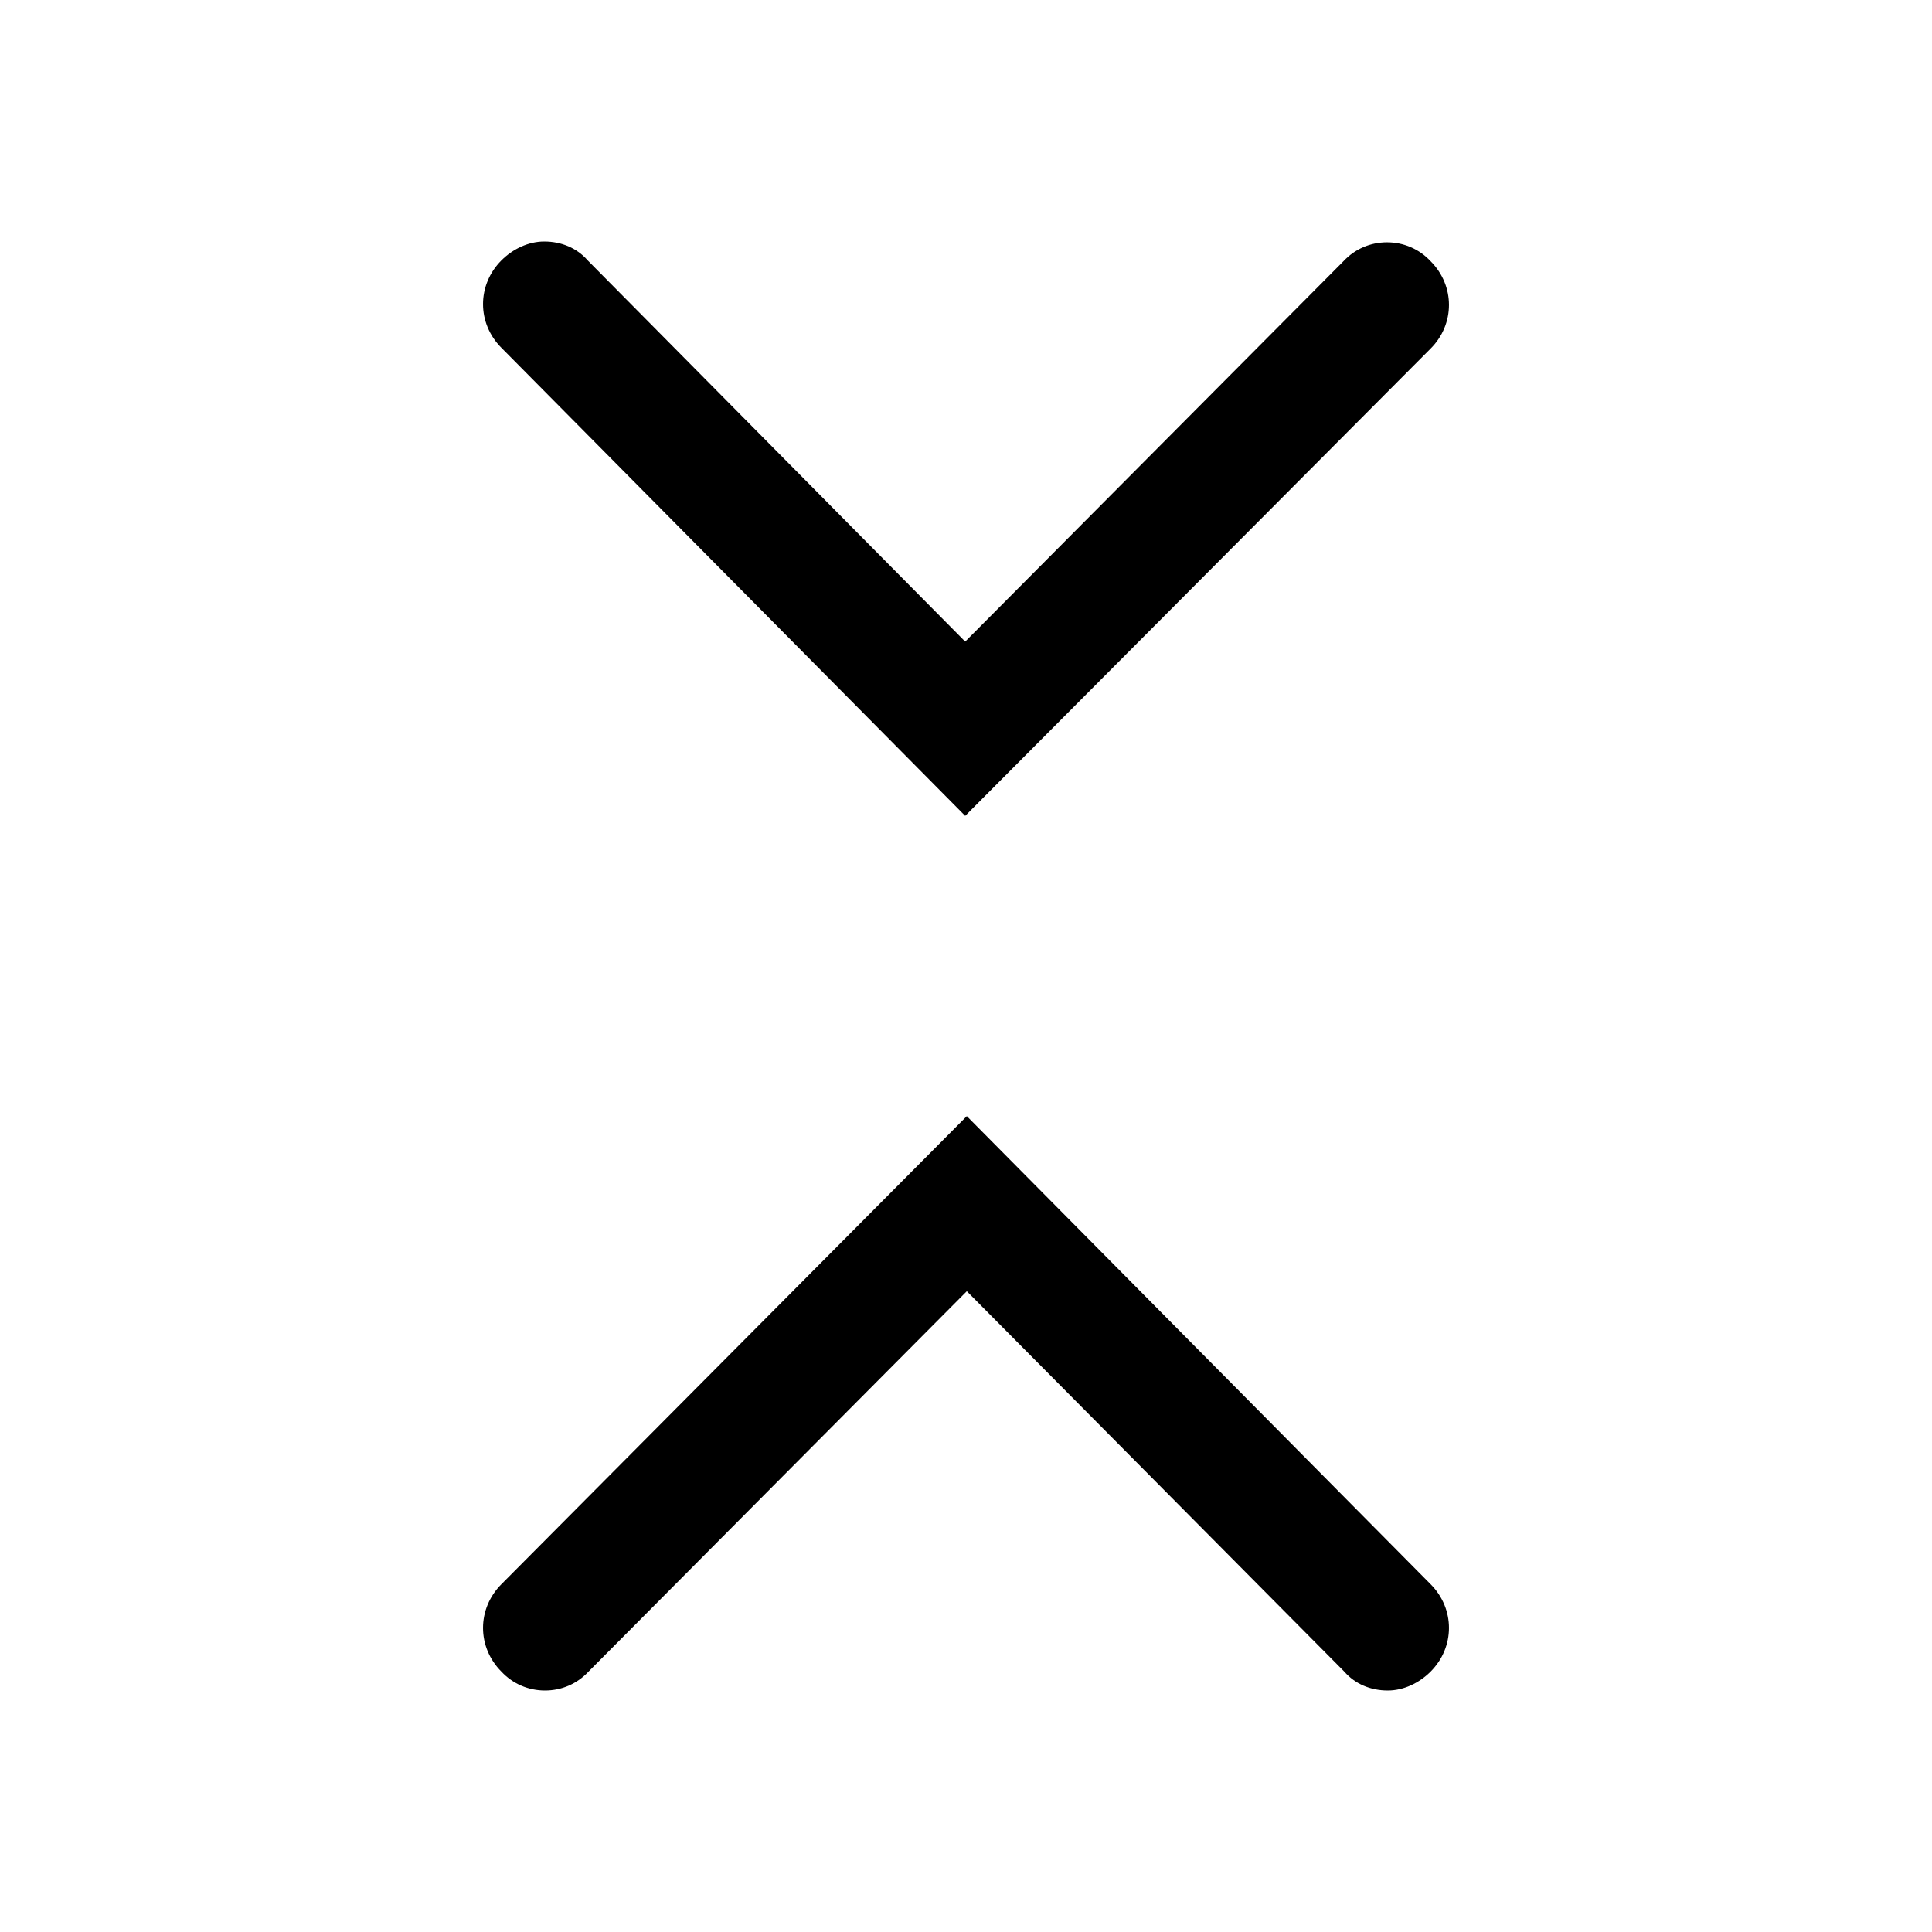
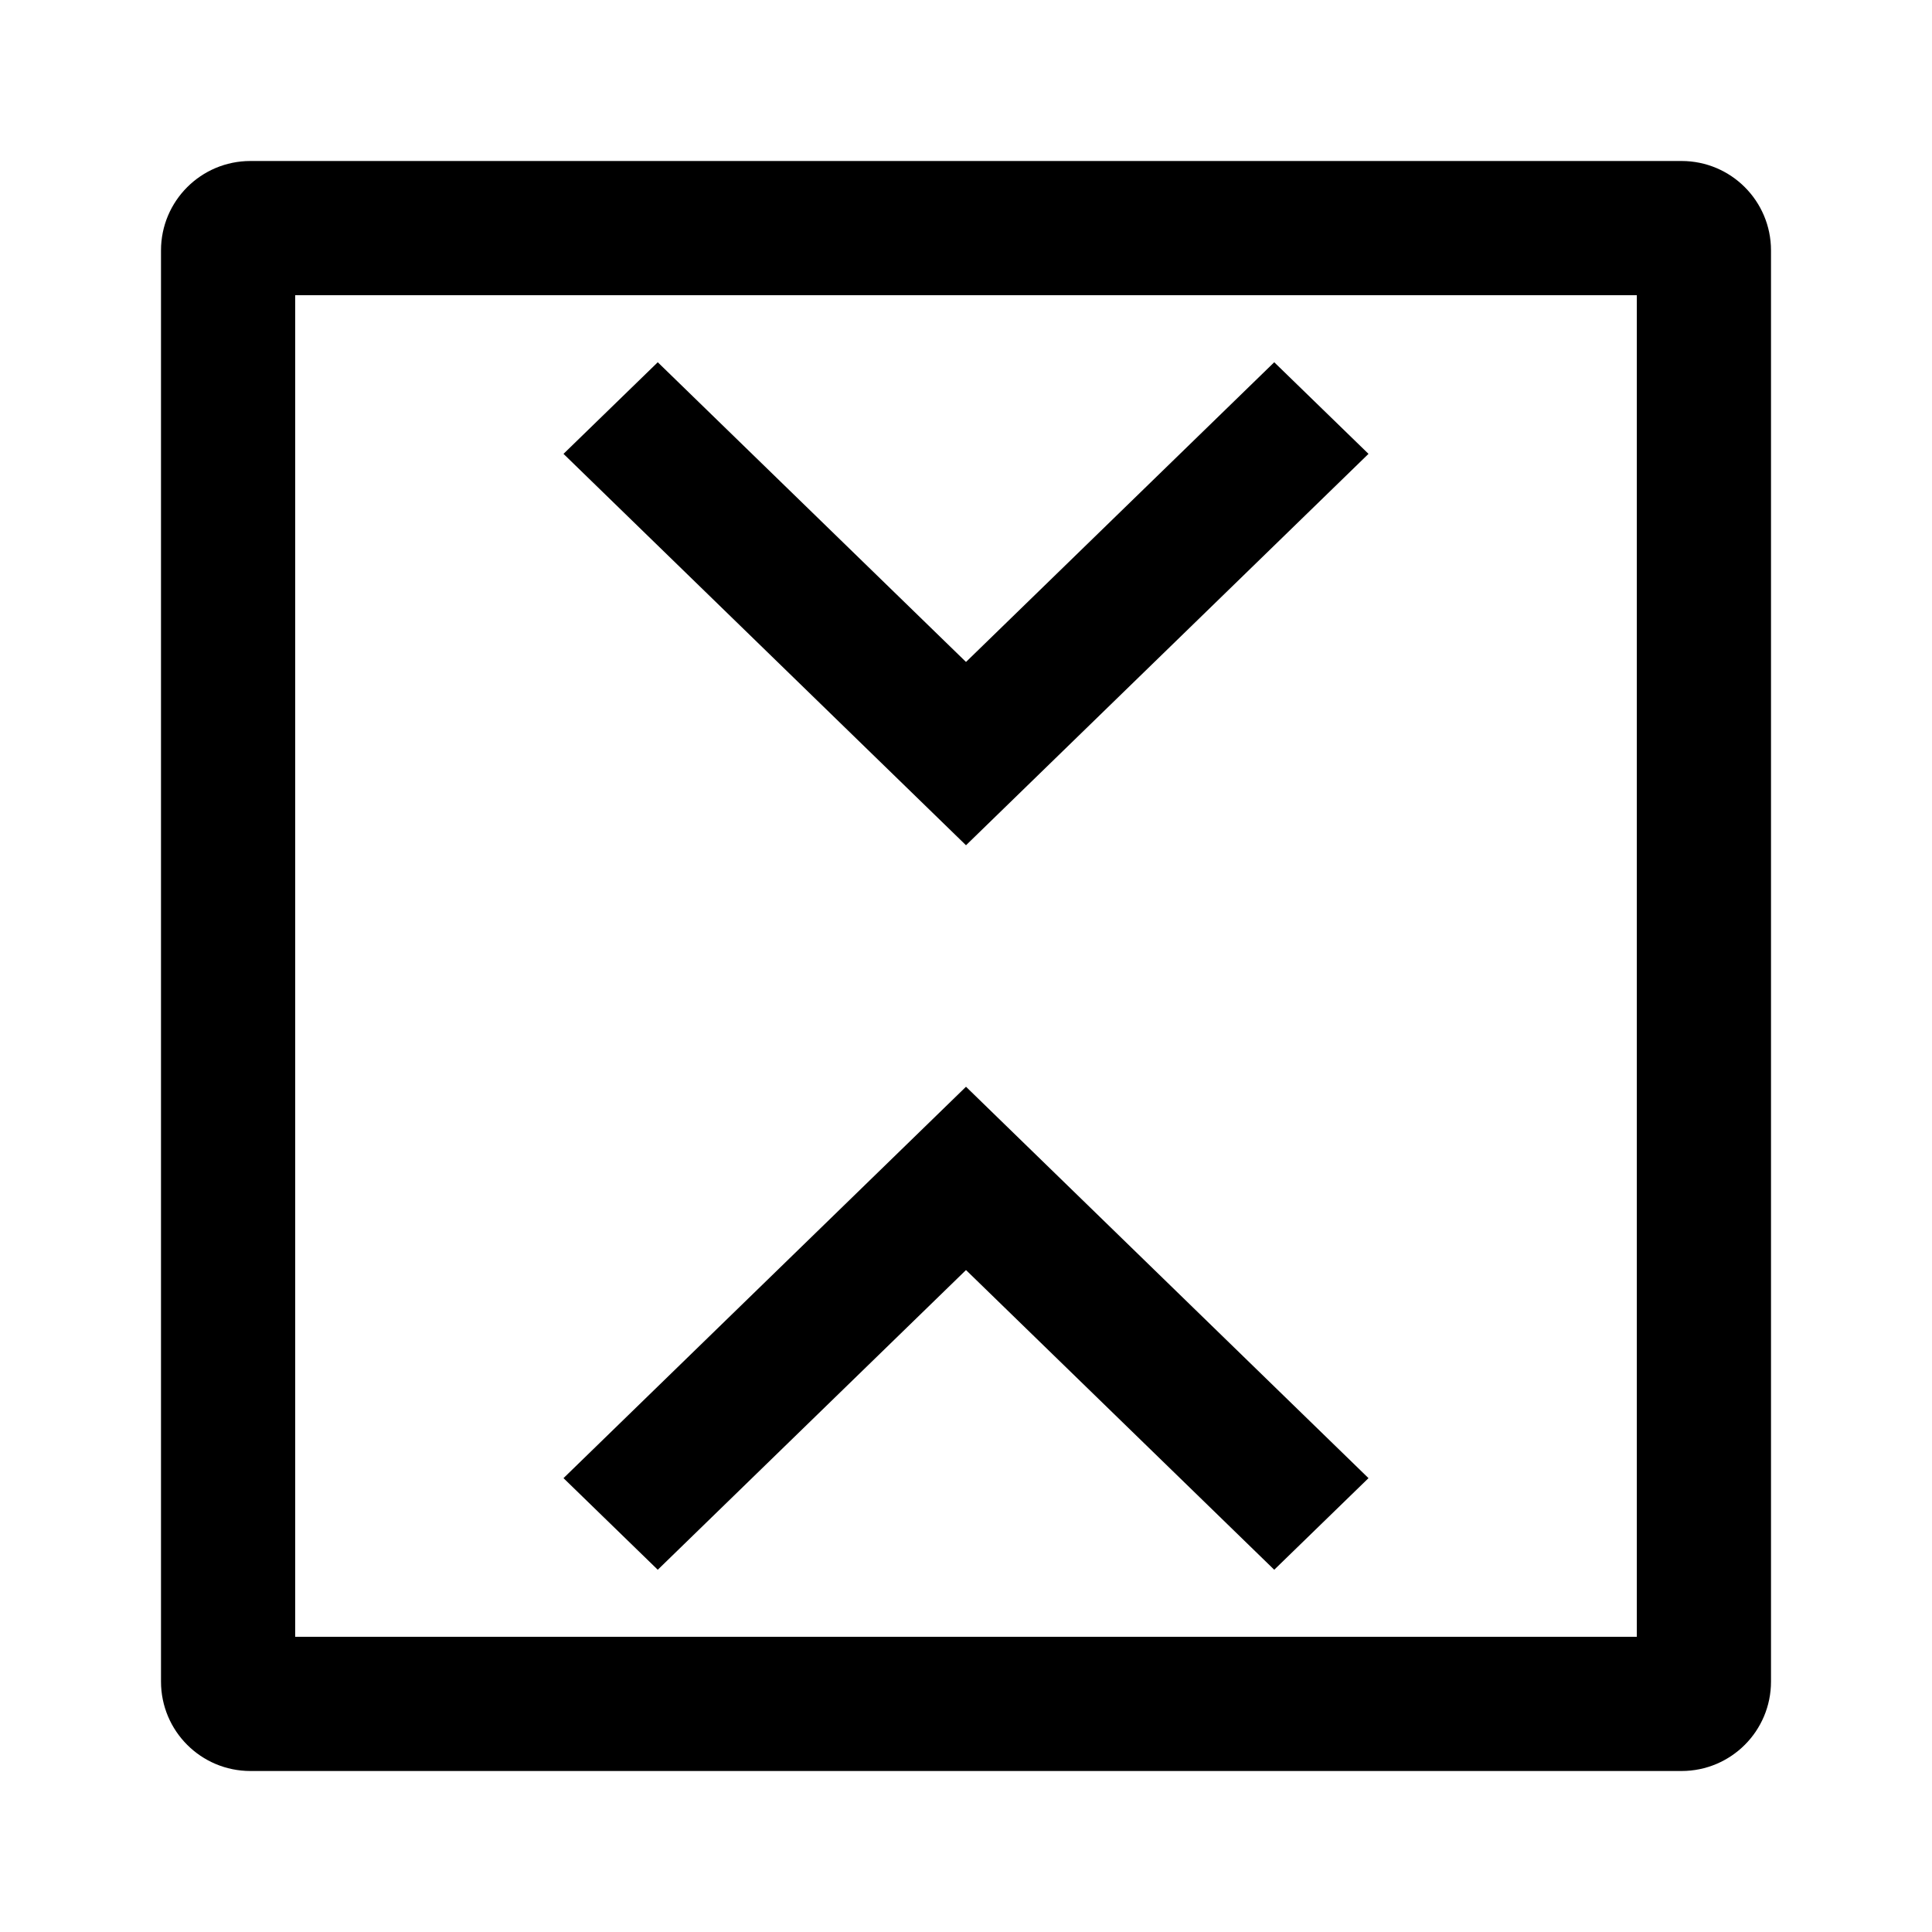
<svg xmlns="http://www.w3.org/2000/svg" width="24" height="24" viewBox="0 0 24 24" fill="none">
-   <path d="M17.23 3.01C17.434 3.01 17.628 3.091 17.771 3.244C18.076 3.549 18.076 4.027 17.771 4.331L11.99 10.135L6.229 4.321C5.924 4.016 5.924 3.539 6.229 3.234C6.372 3.091 6.566 3 6.76 3C6.974 3 7.167 3.081 7.3 3.234L11.99 7.97L16.69 3.244C16.833 3.091 17.026 3.01 17.23 3.01ZM6.77 21C6.566 21 6.372 20.919 6.229 20.766C5.924 20.461 5.924 19.984 6.229 19.679L12.01 13.865L17.771 19.679C18.076 19.984 18.076 20.461 17.771 20.766C17.628 20.909 17.434 21 17.24 21C17.026 21 16.833 20.919 16.7 20.766L12.01 16.04L7.31 20.766C7.167 20.919 6.974 21 6.77 21Z" fill="black" />
+   <path d="M17 5.638L12 10.5L7 5.638L8.171 4.5L12 8.223L15.829 4.5L17 5.638Z" fill="black" />
+   <path d="M8.171 19.5L7 18.362L12 13.5L17 18.362L15.829 19.5L12 15.777L8.171 19.5Z" fill="black" />
+   <path d="M2 3.111C2 2.497 2.497 2 3.111 2H20.889C21.503 2 22 2.497 22 3.111V20.889C22 21.503 21.503 22 20.889 22H3.111C2.497 22 2 21.503 2 20.889V3.111ZM3.667 20.333H20.333V3.667H3.667V20.333Z" fill="black" />
</svg>
